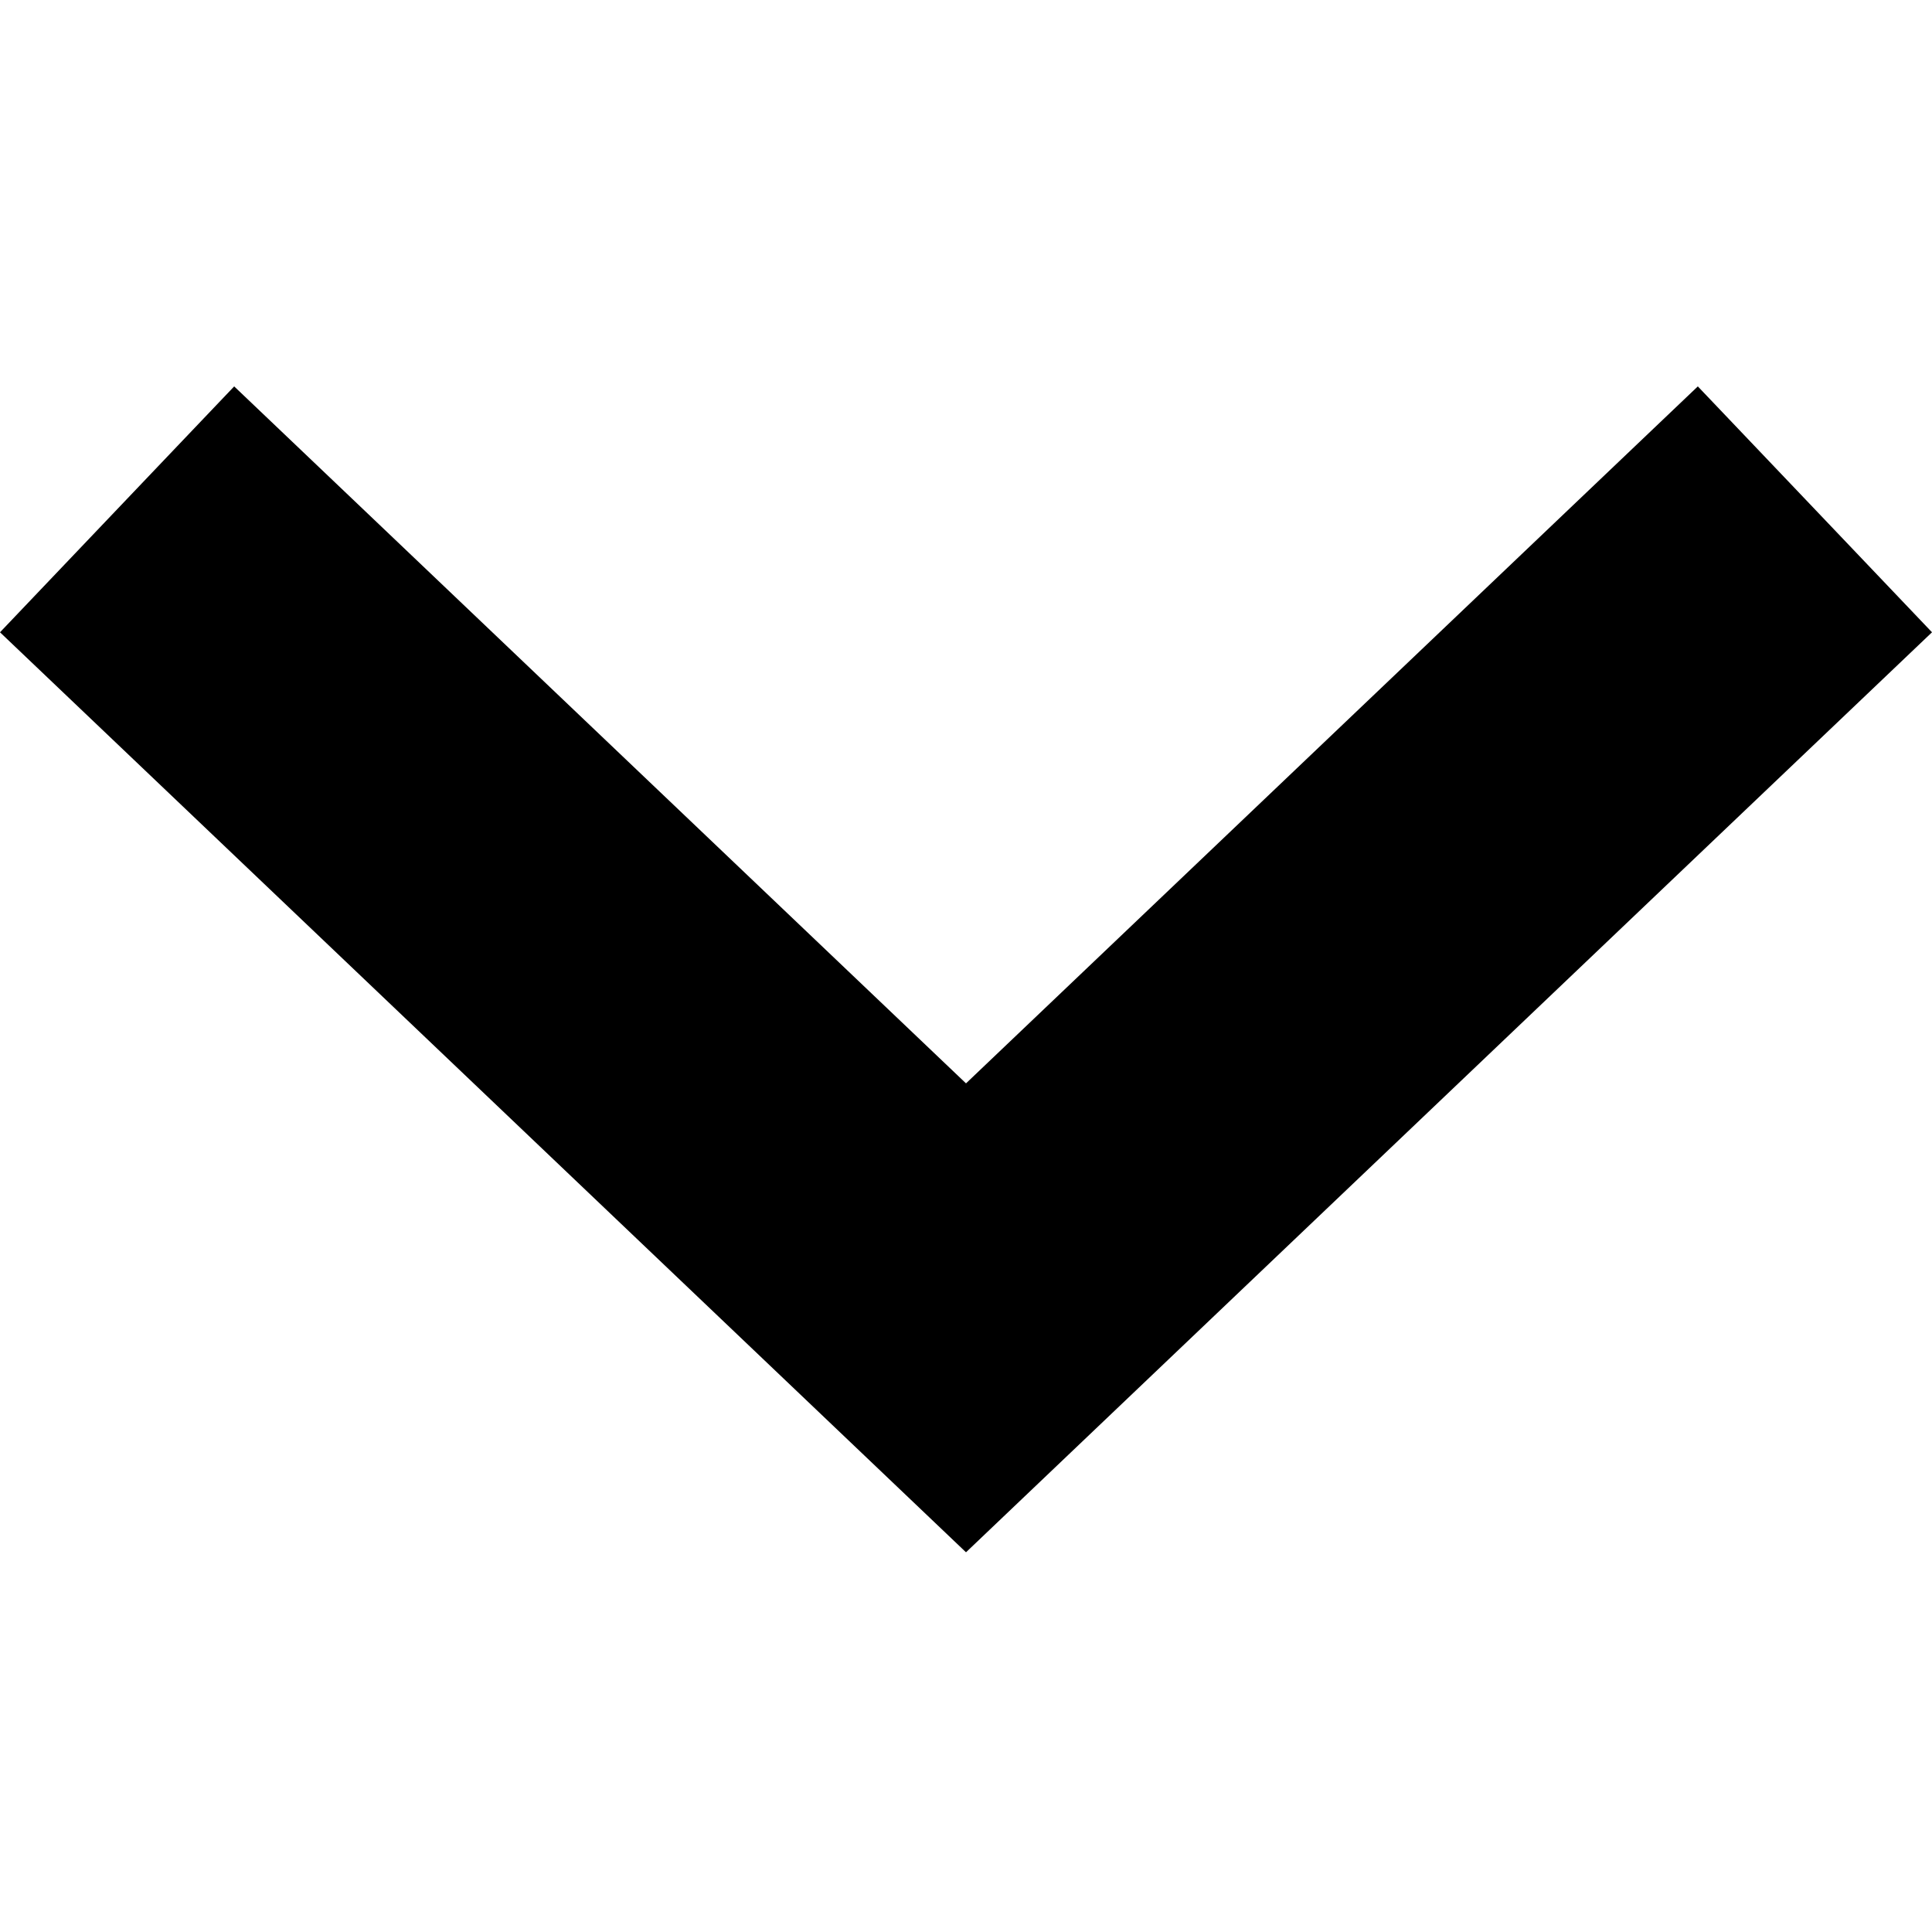
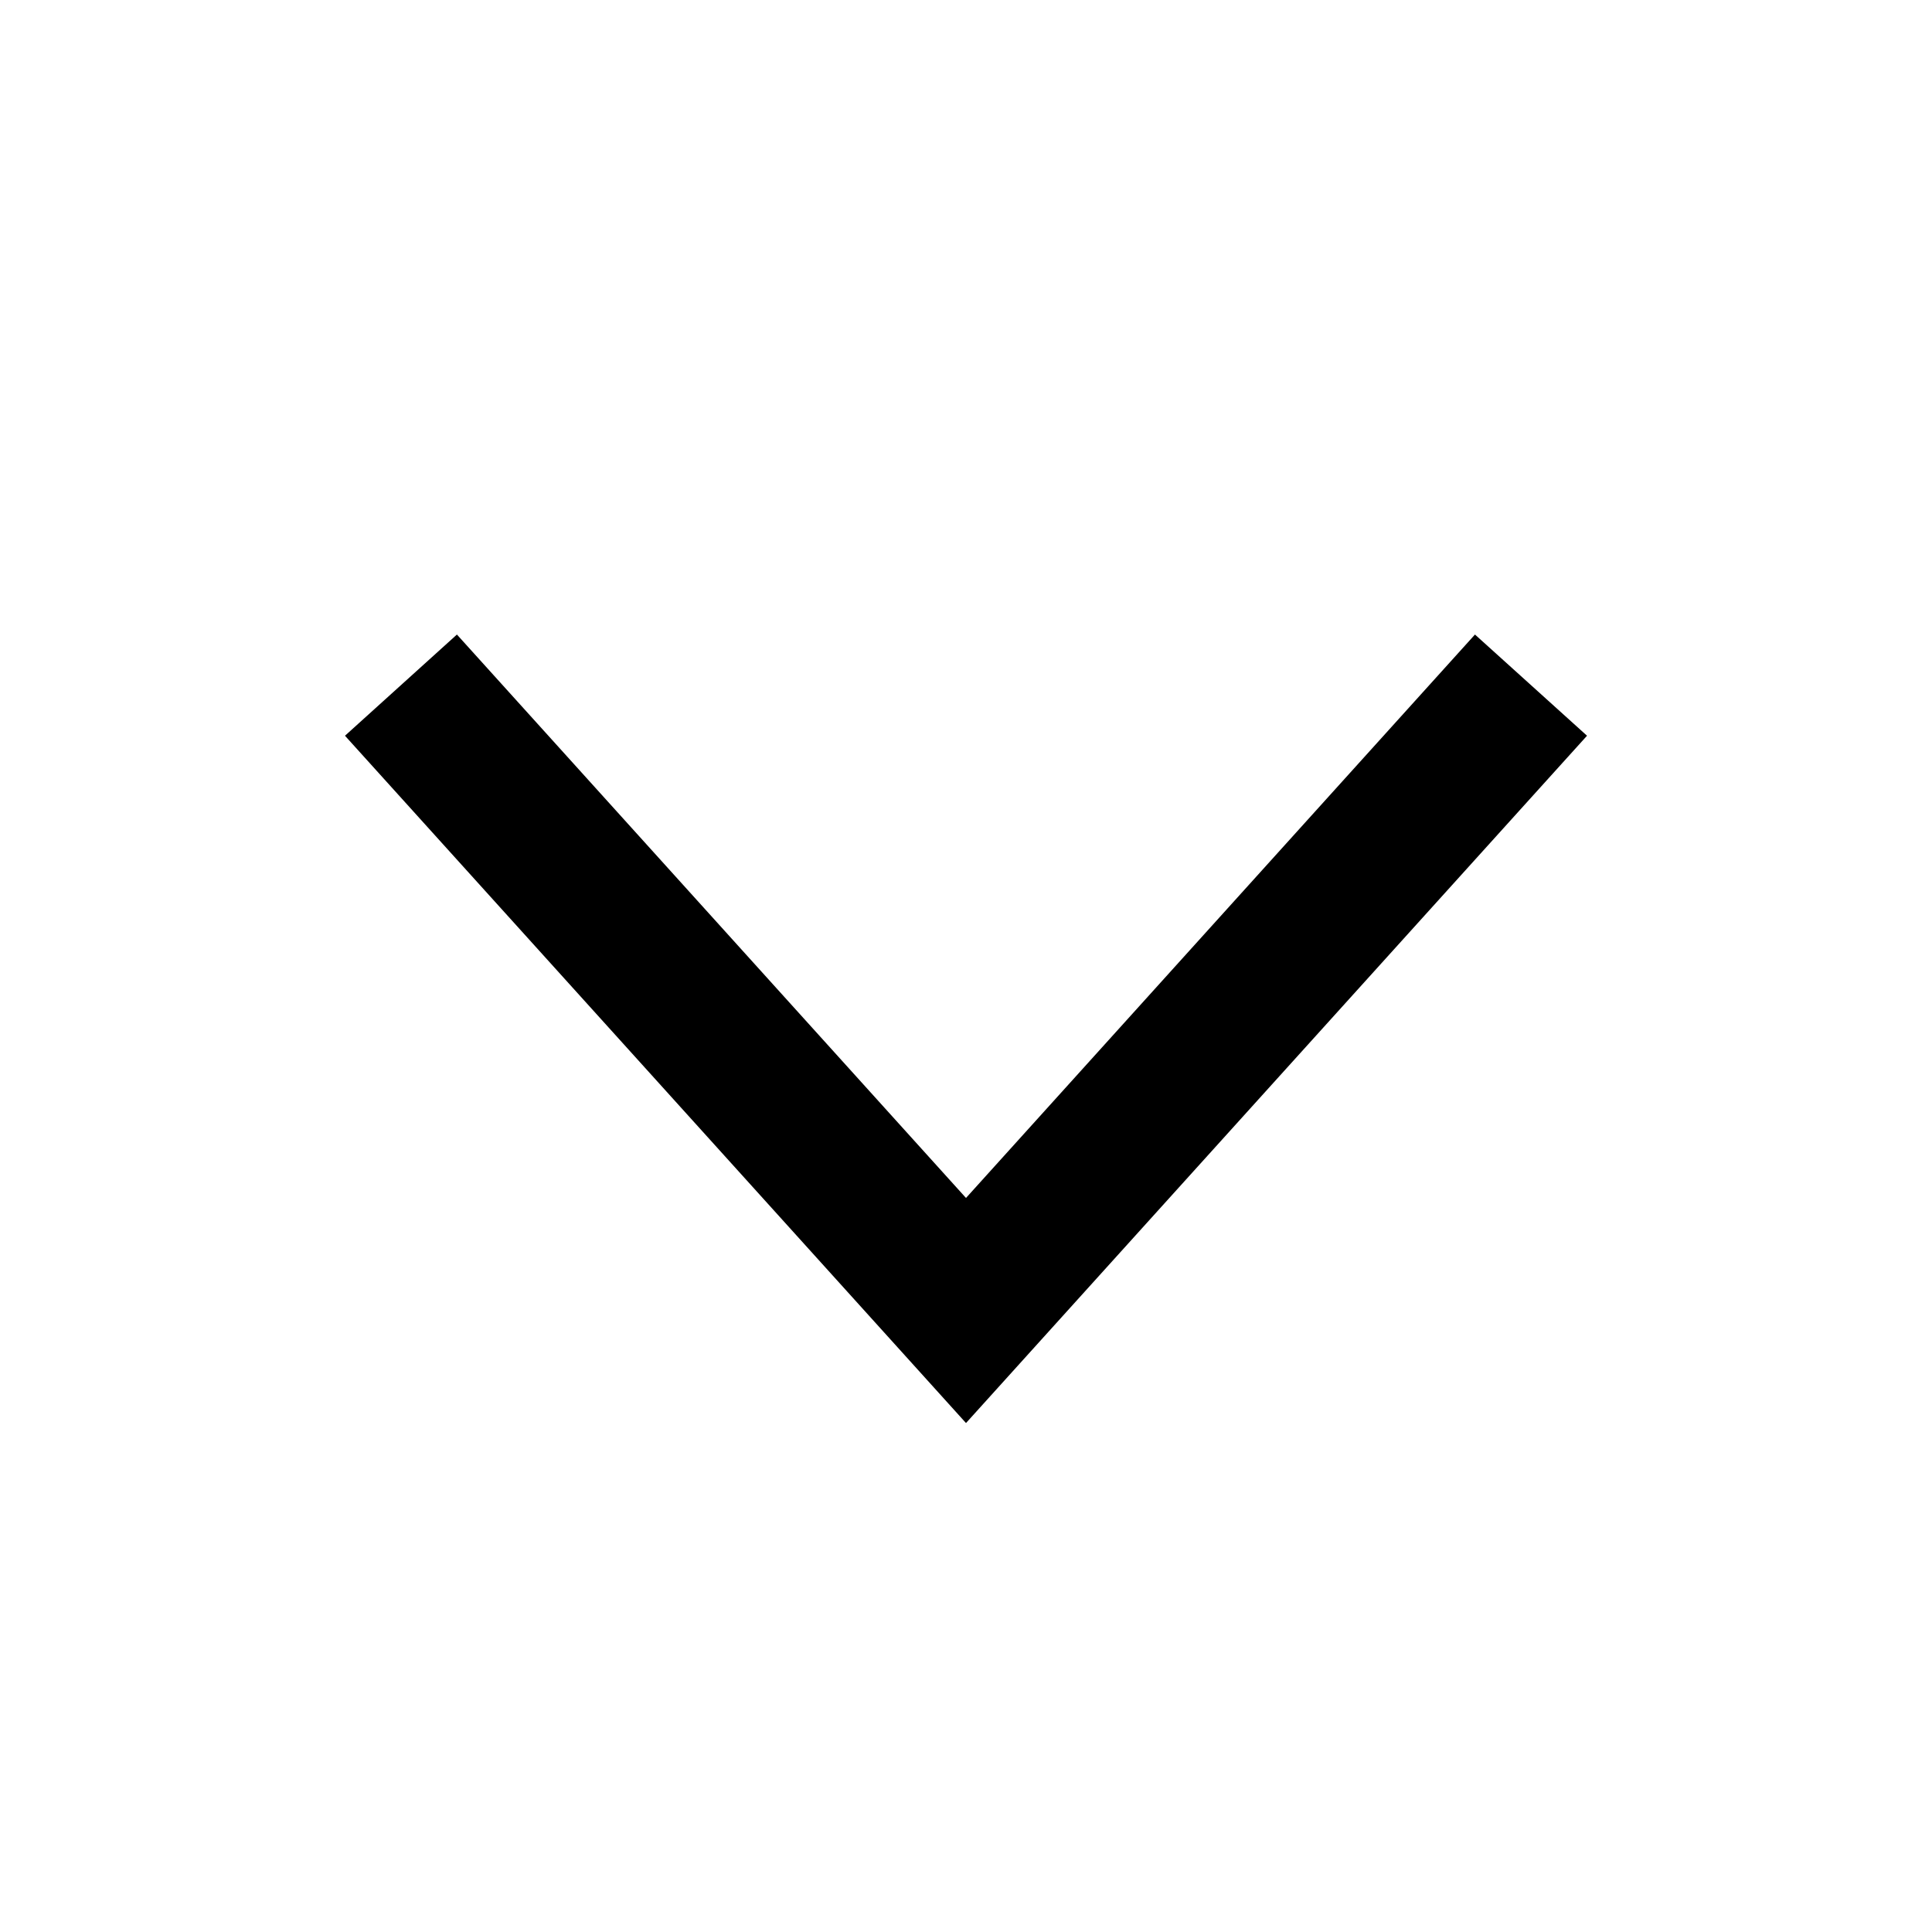
- <svg xmlns="http://www.w3.org/2000/svg" width="100px" height="100px" viewBox="0 0 100 100" version="1.1">
-   <defs />
-   <g id="Page-1" stroke="none" stroke-width="1" fill="none" fill-rule="evenodd">
-     <g id="point-down" fill="currentColor" fill-rule="nonzero">
-       <polygon points="12.121 20 0 32.727 50 80.346 100 32.727 87.879 20 50 56.075" />
-     </g>
-   </g>
+ <svg xmlns="http://www.w3.org/2000/svg" width="16" height="16" viewBox="0 0 16 16" fill="none">
+   <path fill-rule="evenodd" clip-rule="evenodd" d="M8 11.785L13.143 6.093L12.215 5.255L8 9.921L3.784 5.255L2.857 6.093L8 11.785Z" fill="currentColor" />
</svg>
